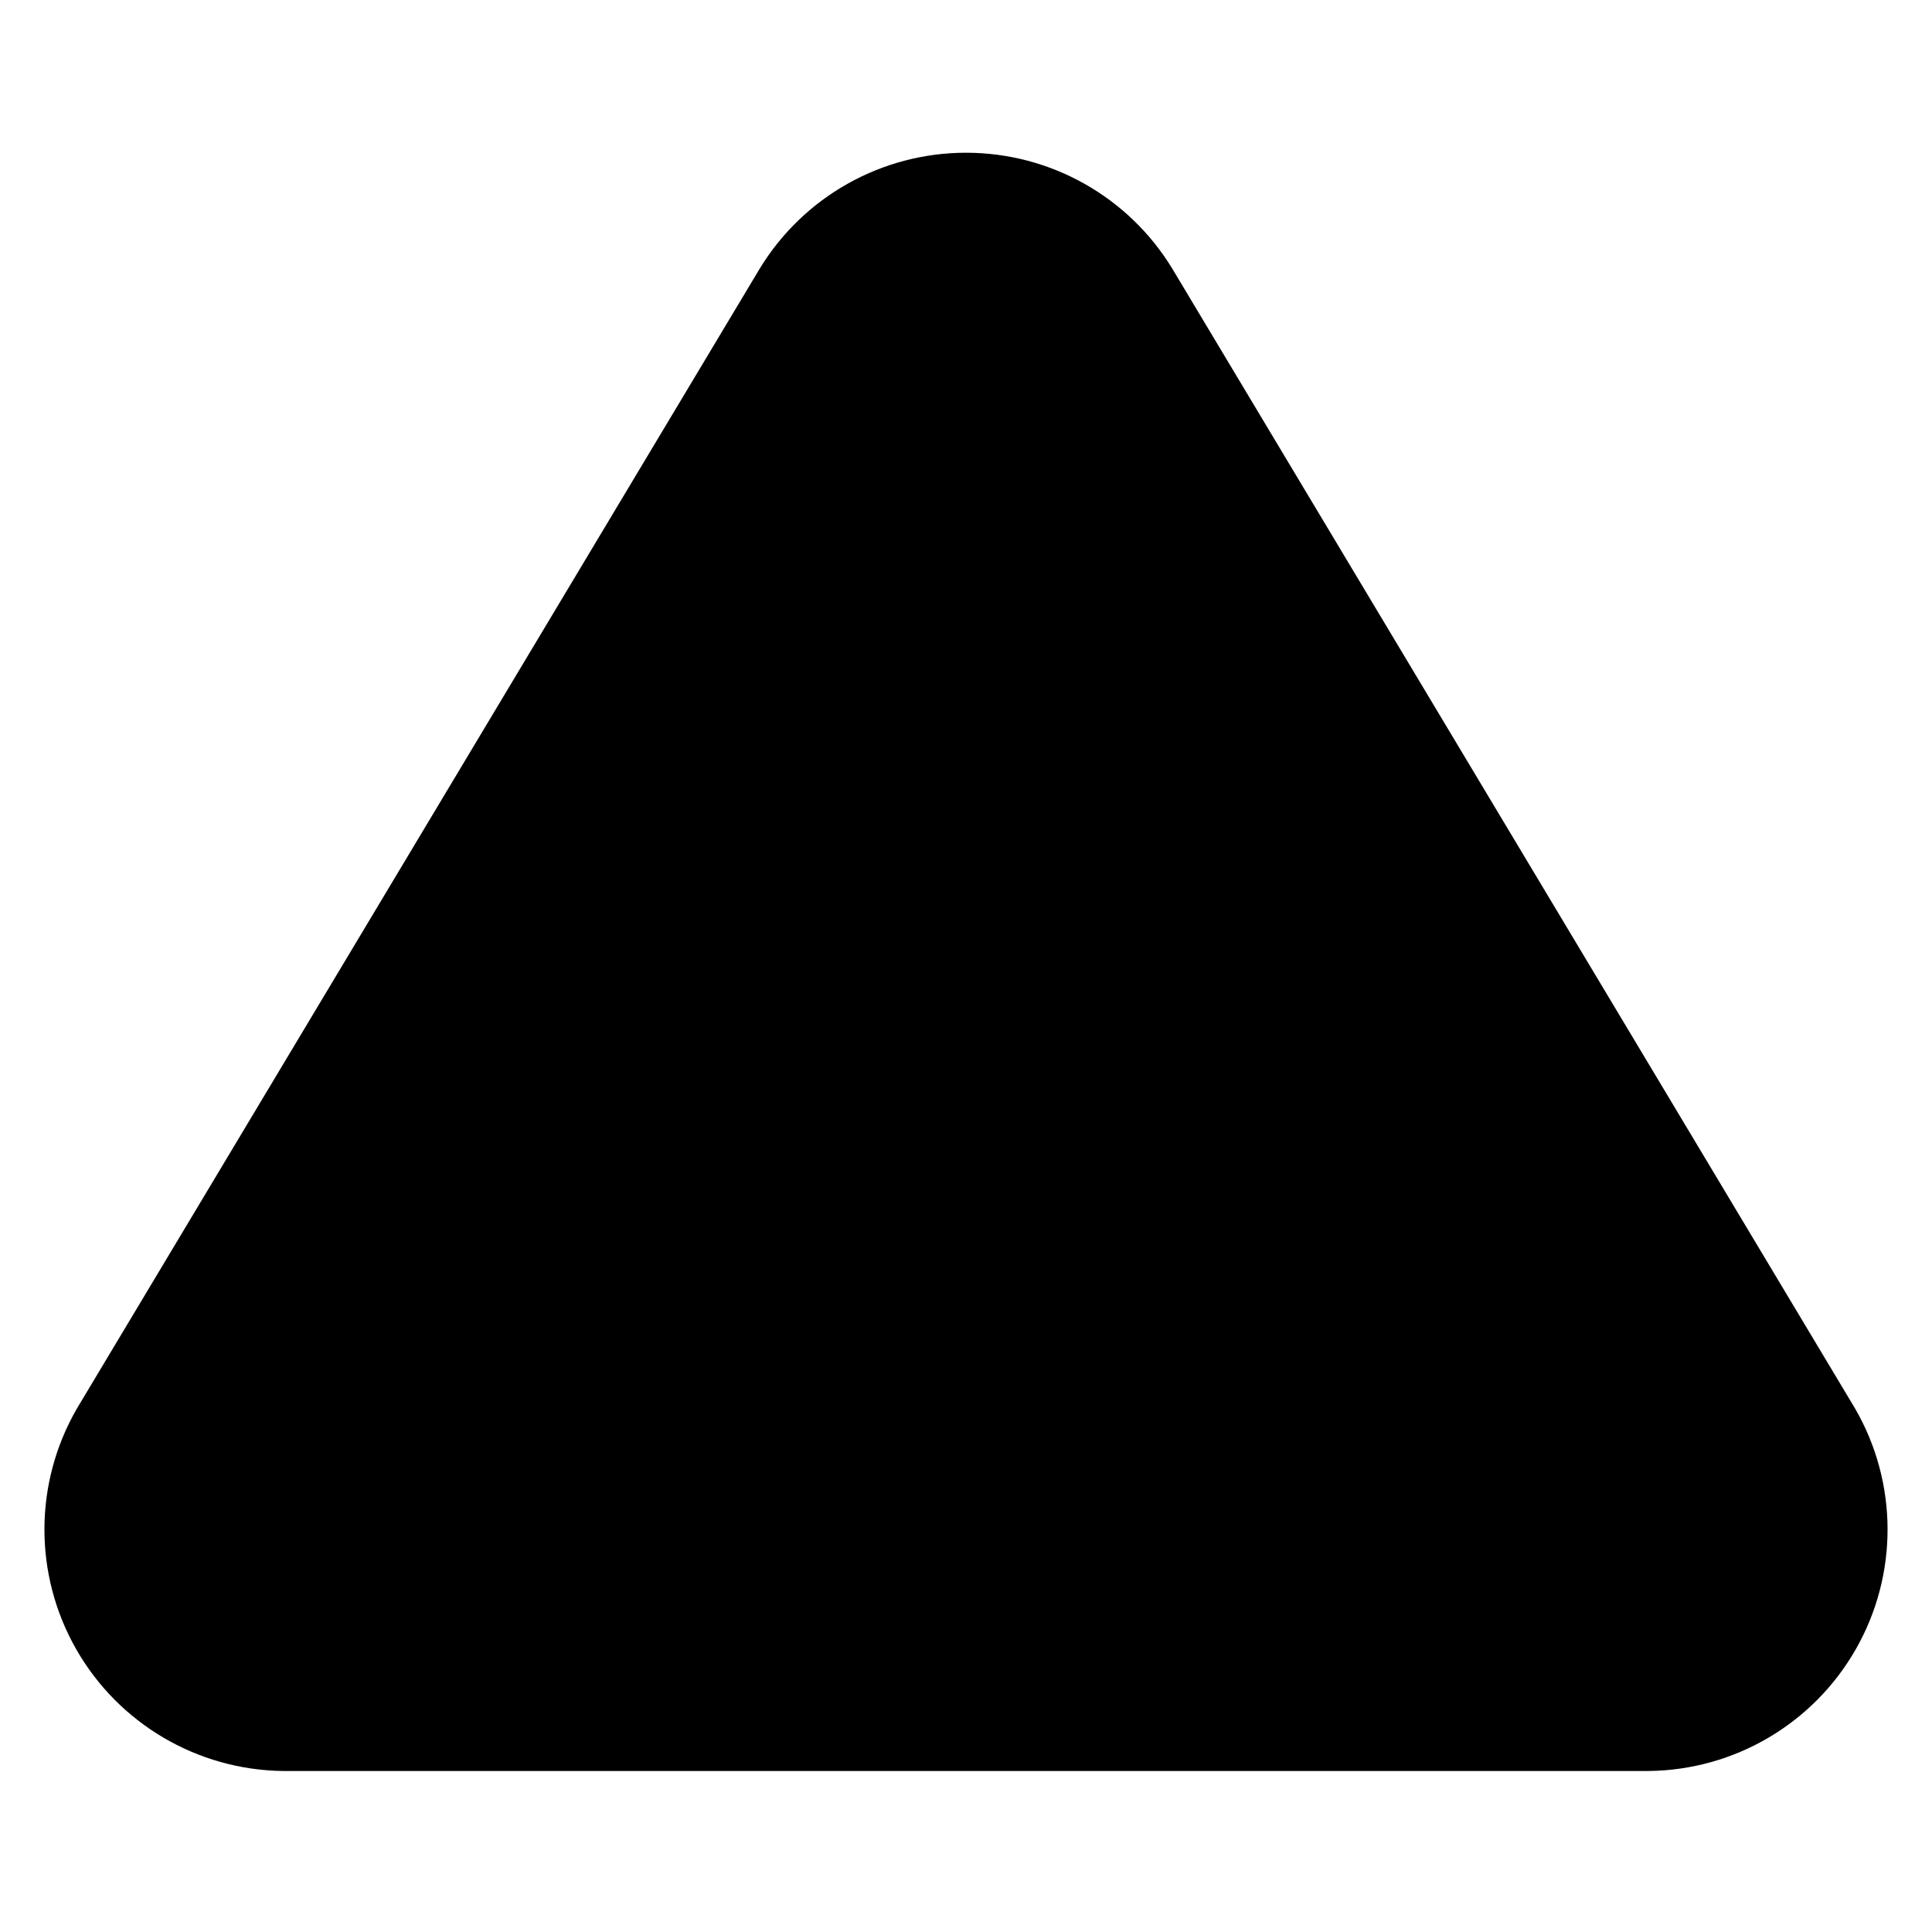
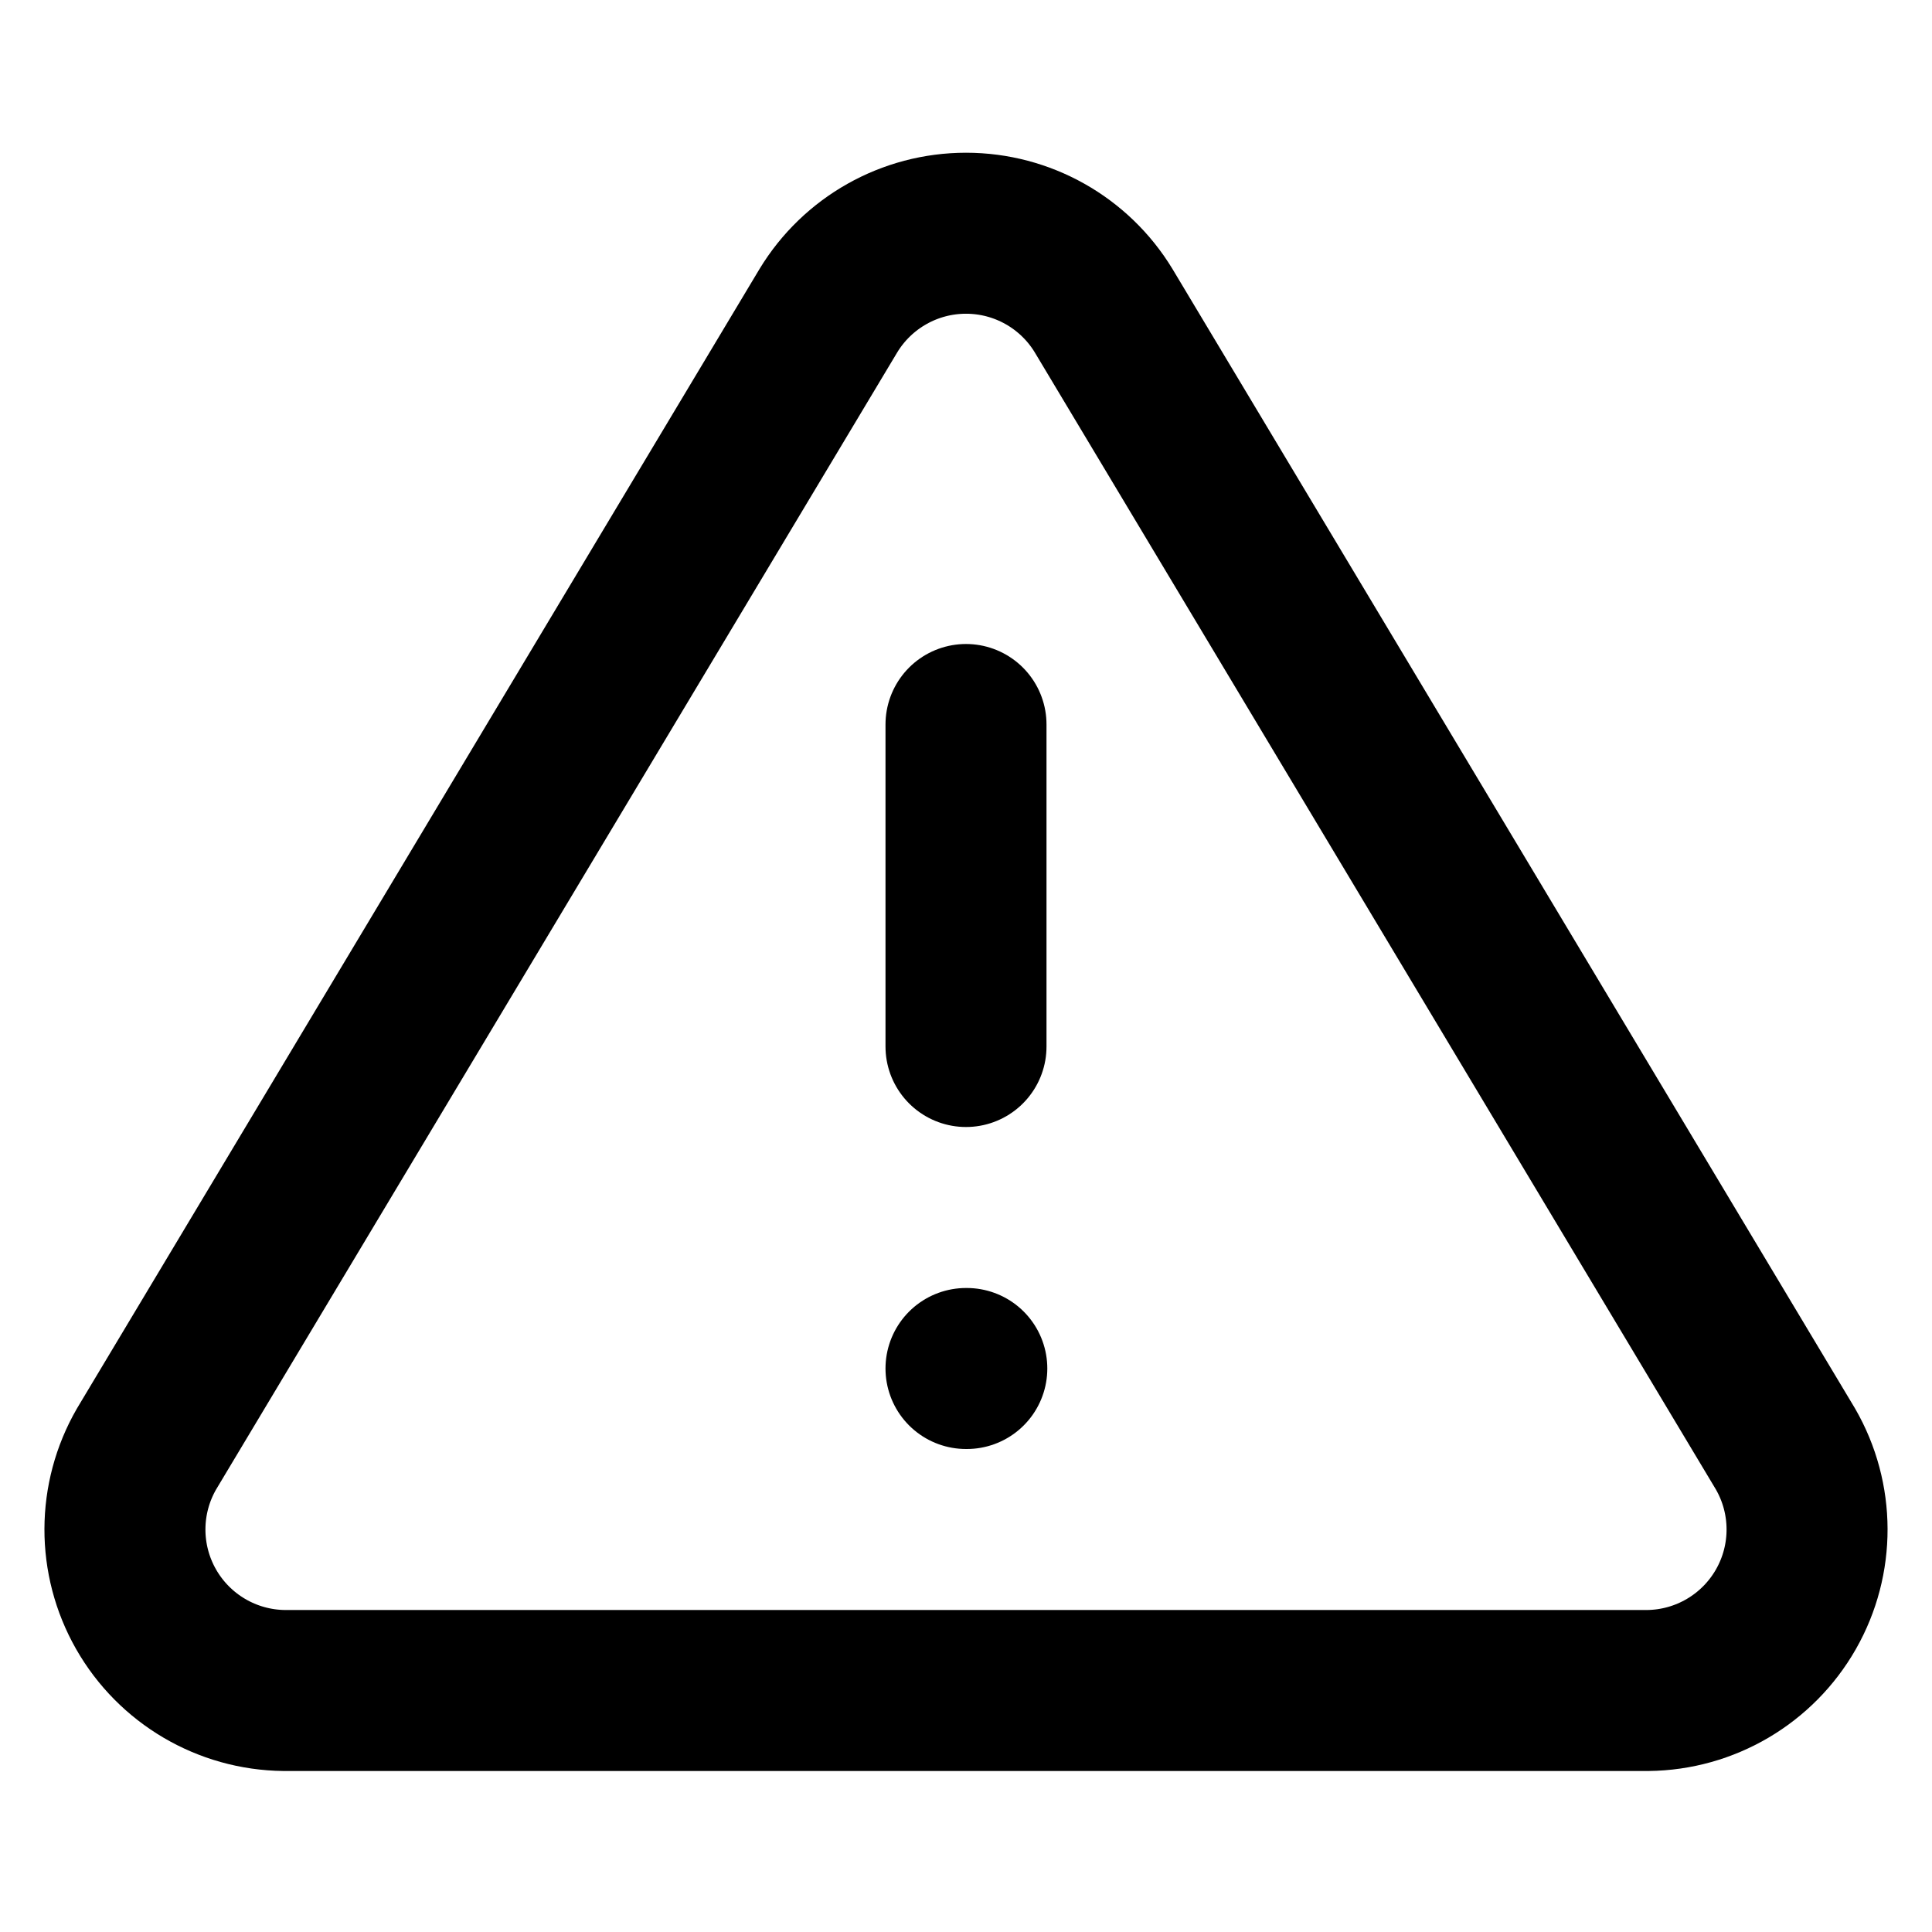
- <svg xmlns="http://www.w3.org/2000/svg" viewBox="0 0 24 24" fill="currentColor" stroke="currentColor" stroke-width="2" stroke-linecap="round" stroke-linejoin="round" class="feather feather-alert-triangle" id="use-href-target">
+ <svg xmlns="http://www.w3.org/2000/svg" width="24" height="24" viewBox="0 0 24 24" fill="none" stroke="currentColor" stroke-width="2" stroke-linecap="round" stroke-linejoin="round" class="feather feather-alert-triangle">
  <path d="M10.29 3.86L1.82 18a2 2 0 0 0 1.71 3h16.94a2 2 0 0 0 1.71-3L13.71 3.86a2 2 0 0 0-3.42 0z" />
  <line x1="12" y1="9" x2="12" y2="13" />
  <line x1="12" y1="17" x2="12.01" y2="17" />
</svg>
